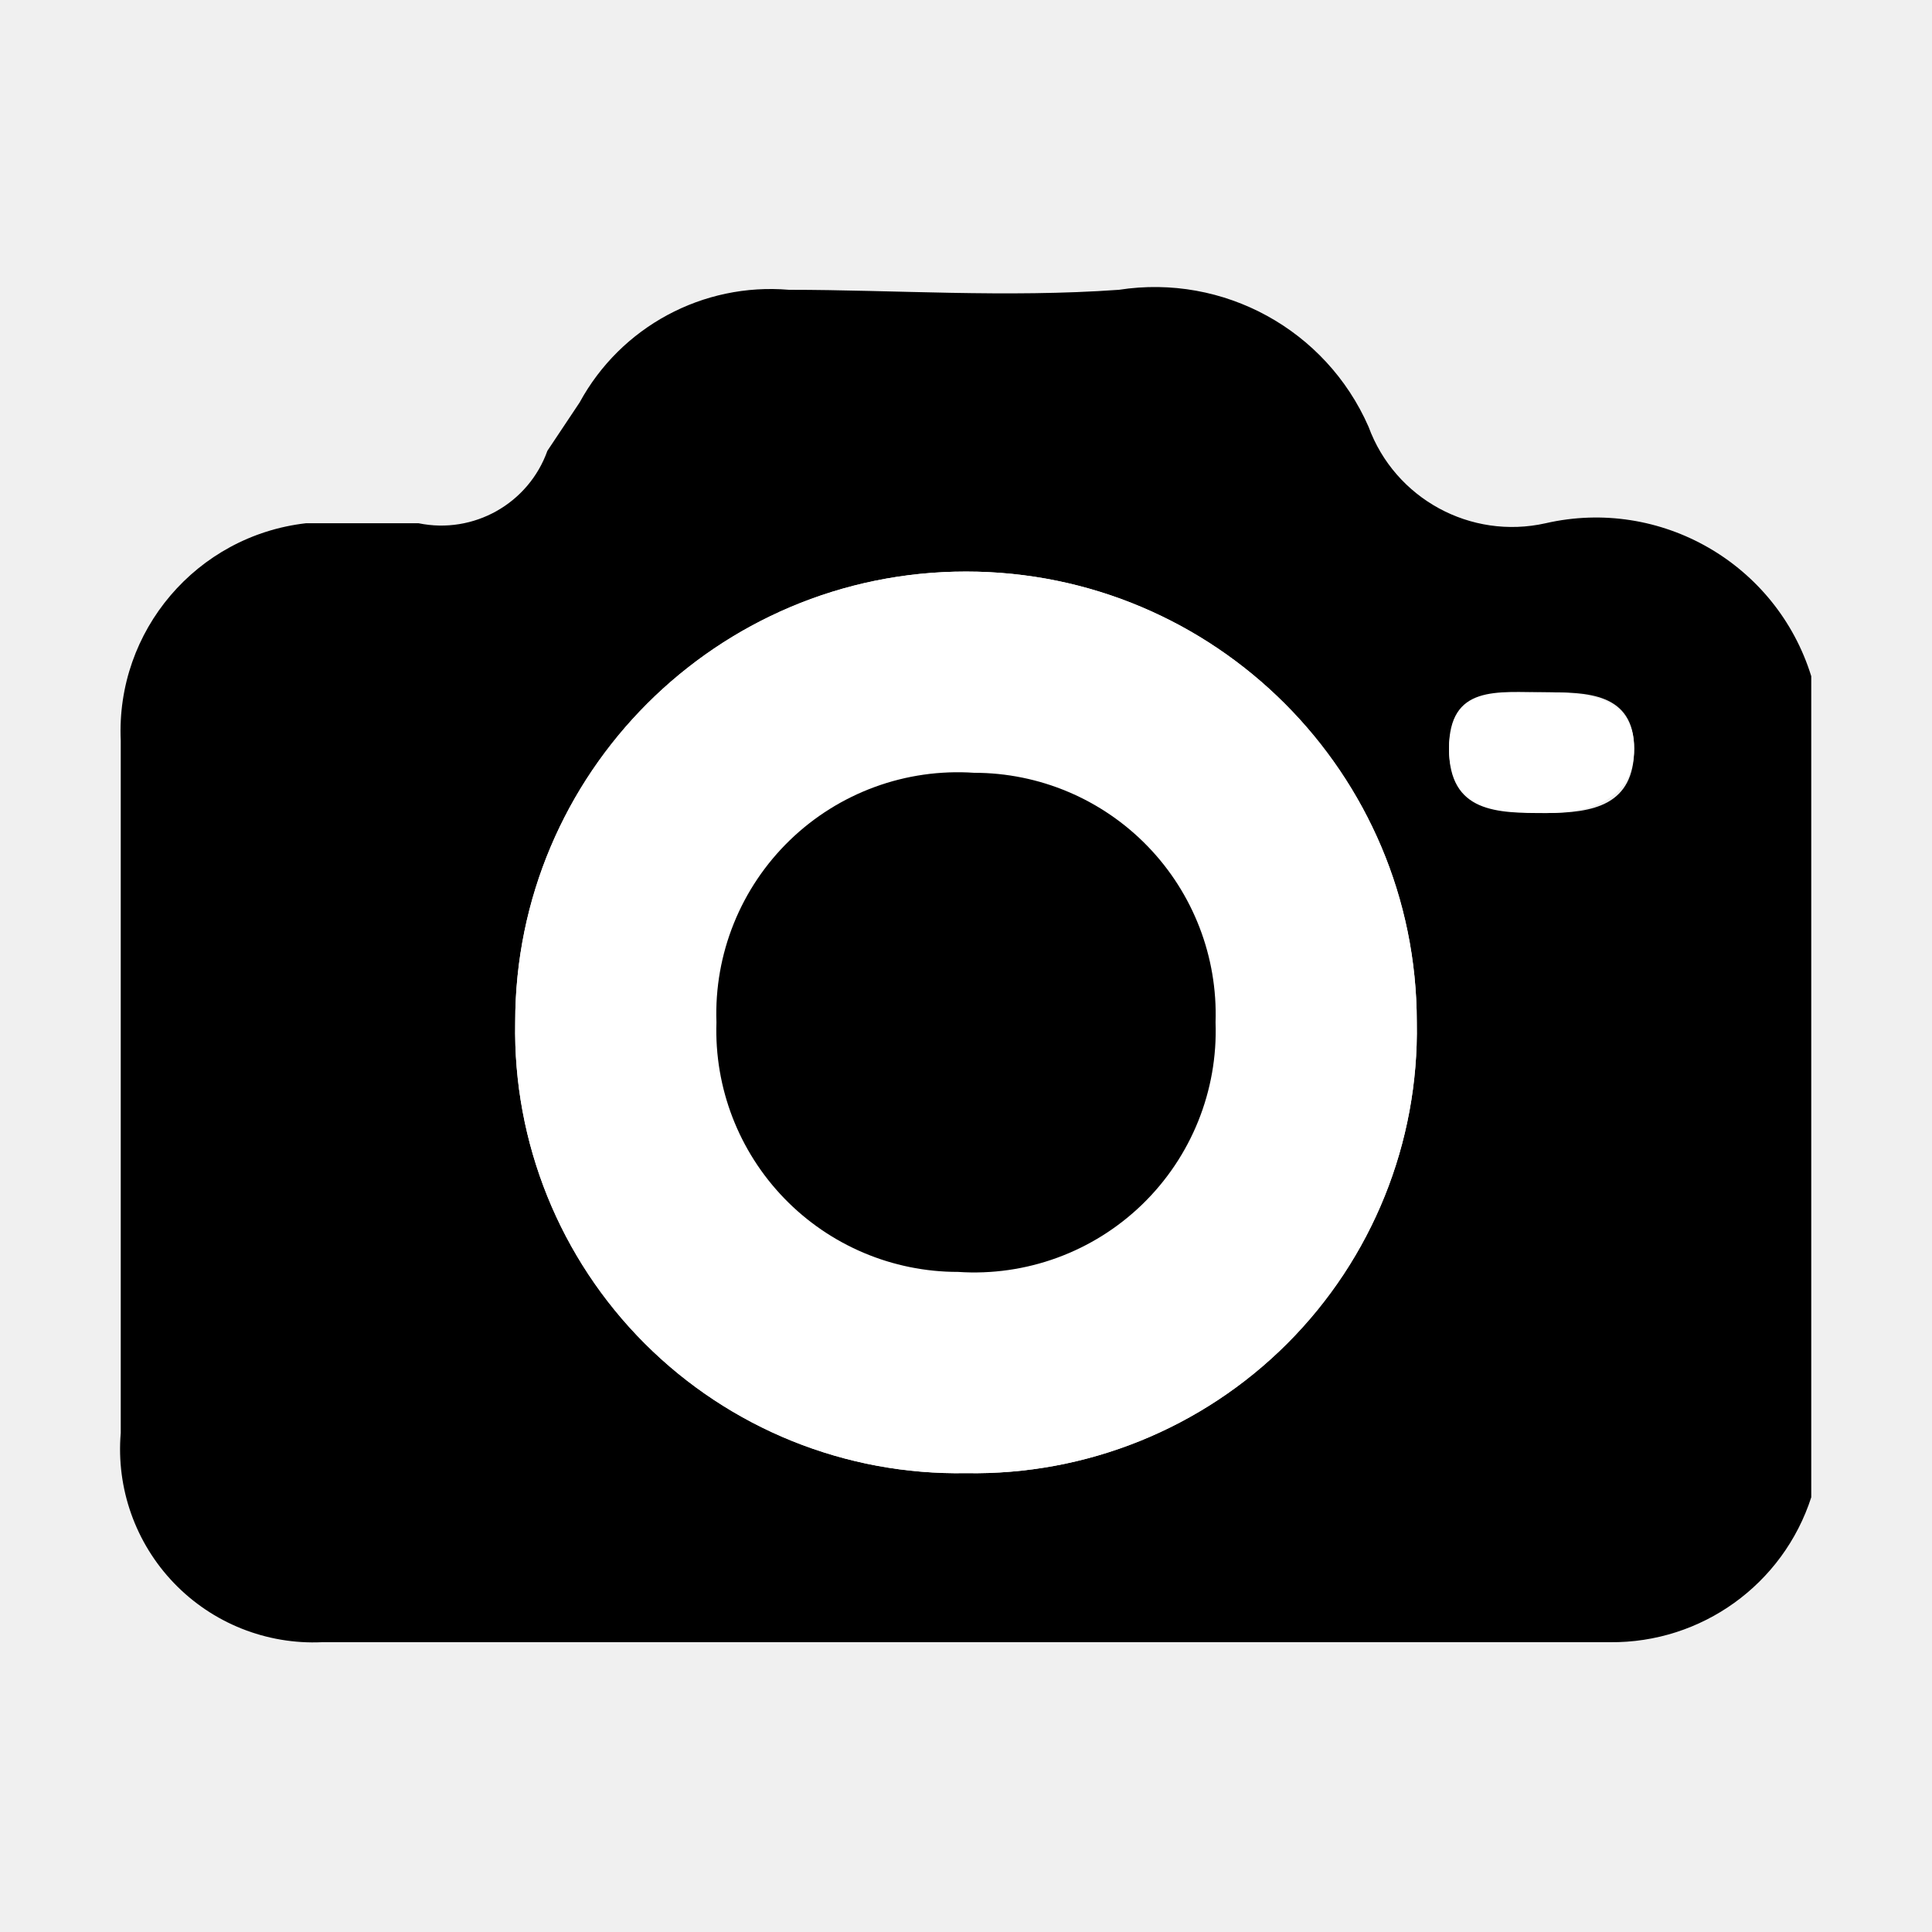
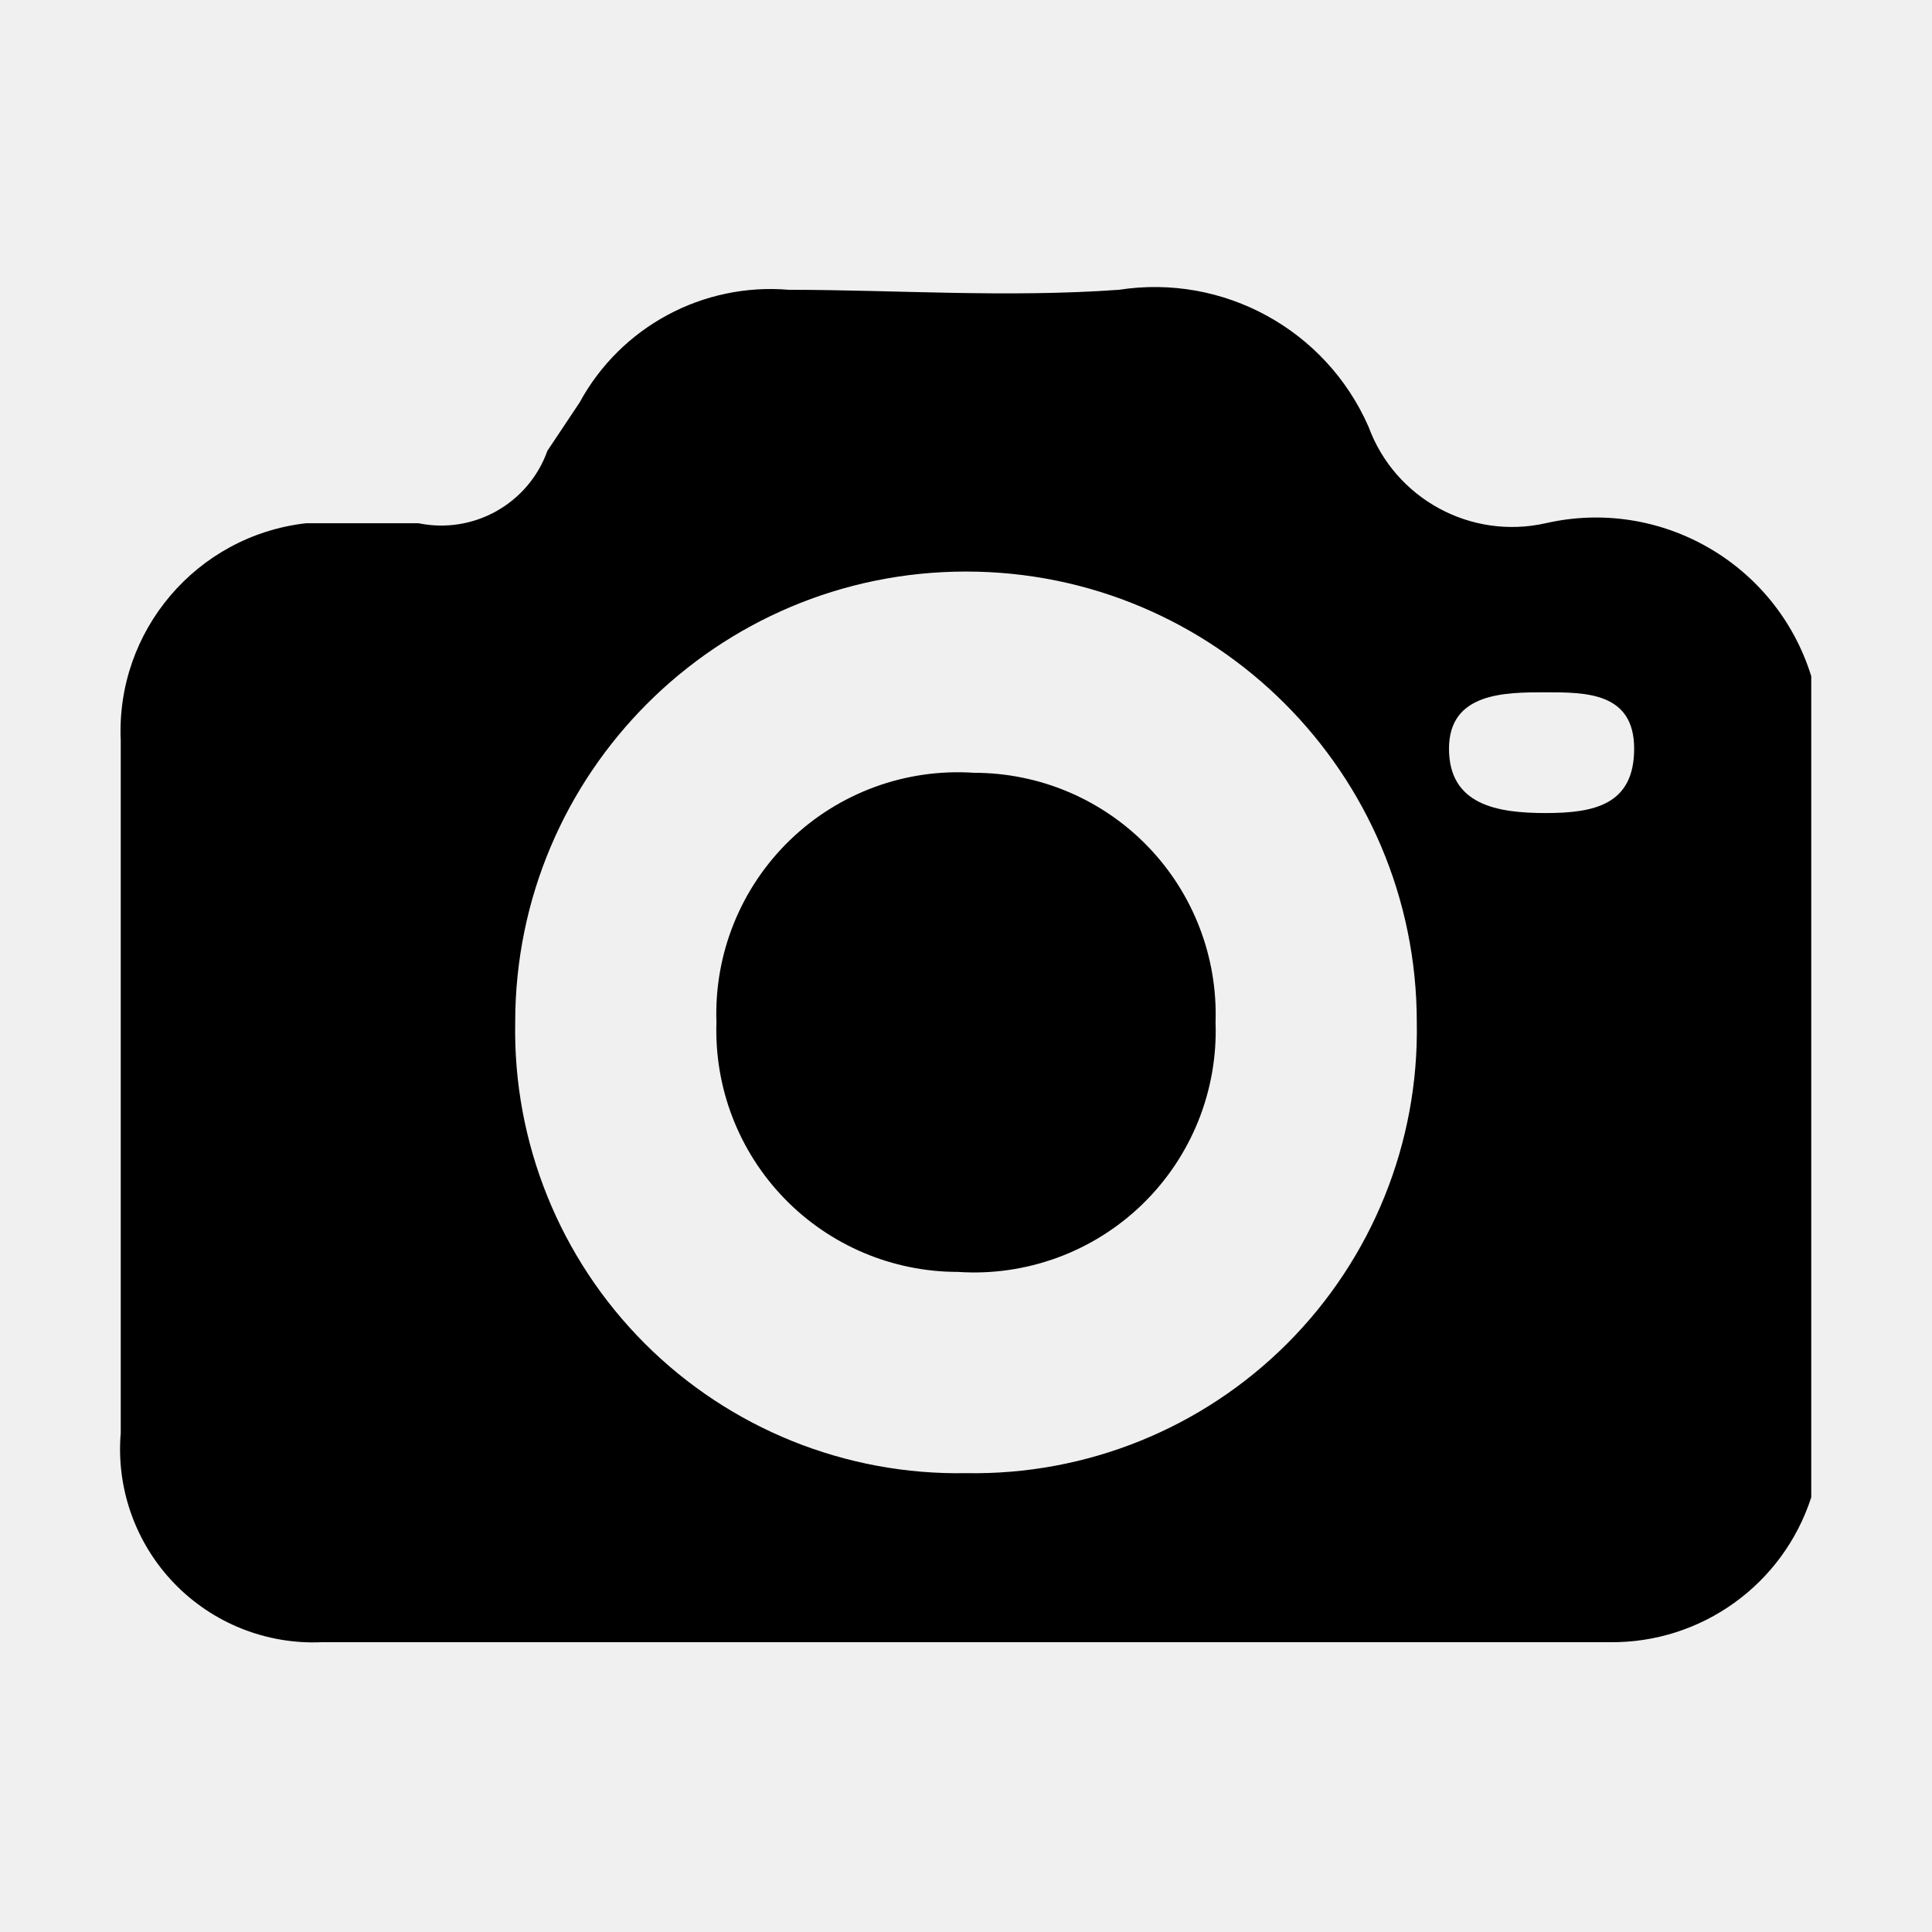
<svg xmlns="http://www.w3.org/2000/svg" id="Capa_1" data-name="Capa 1" height="54px" viewBox="0 0 24 24" width="54px" fill="#000000">
  <path d="M22.5,8.4V18.6A2.6,2.6,0,0,1,20,20.4H4a2.4,2.4,0,0,1-2.5-2.6V9.2A2.6,2.6,0,0,1,3.8,6.5H5.2a1.4,1.4,0,0,0,1.6-.9L7.2,5A2.7,2.7,0,0,1,9.8,3.6c1.3,0,2.7.1,4.1,0A2.9,2.9,0,0,1,17,5.3a1.9,1.9,0,0,0,2.2,1.2A2.8,2.8,0,0,1,22.5,8.4Zm-4.9,4.3a5.6,5.6,0,0,0-11.2,0A5.5,5.5,0,0,0,12,18.3,5.5,5.5,0,0,0,17.6,12.7Zm1.6-2.6c.6,0,1.1-.1,1.1-.8s-.6-.7-1.1-.7-1.2,0-1.2.7S18.6,10.1,19.2,10.1Z" />
-   <path d="M17.6,12.7A5.5,5.5,0,0,1,12,18.3a5.5,5.5,0,0,1-5.6-5.6,5.6,5.6,0,0,1,11.2,0Zm-8.7,0a3,3,0,0,0,3,3.1,3,3,0,0,0,3.2-3.1,3,3,0,0,0-3-3.1A3,3,0,0,0,8.9,12.7Z" fill="#fff" />
-   <path d="M19.2,10.1c-.6,0-1.2,0-1.2-.8s.6-.7,1.2-.7,1.1.1,1.1.7S19.8,10.1,19.2,10.1Z" fill="#fff" />
+   <path d="M17.6,12.7A5.5,5.5,0,0,1,12,18.3a5.5,5.5,0,0,1-5.6-5.6,5.6,5.6,0,0,1,11.2,0Zm-8.7,0a3,3,0,0,0,3,3.1,3,3,0,0,0,3.2-3.1,3,3,0,0,0-3-3.1A3,3,0,0,0,8.9,12.7Z" fill="none" />
+   <path d="M19.2,10.1c-.6,0-1.2,0-1.2-.8s.6-.7,1.2-.7,1.1.1,1.1.7S19.8,10.1,19.2,10.1Z" fill="none" />
  <path d="M8.9,12.7a3,3,0,0,1,3.2-3.1,3,3,0,0,1,3,3.1,3,3,0,0,1-3.2,3.1A3,3,0,0,1,8.9,12.7Z" />
</svg>
